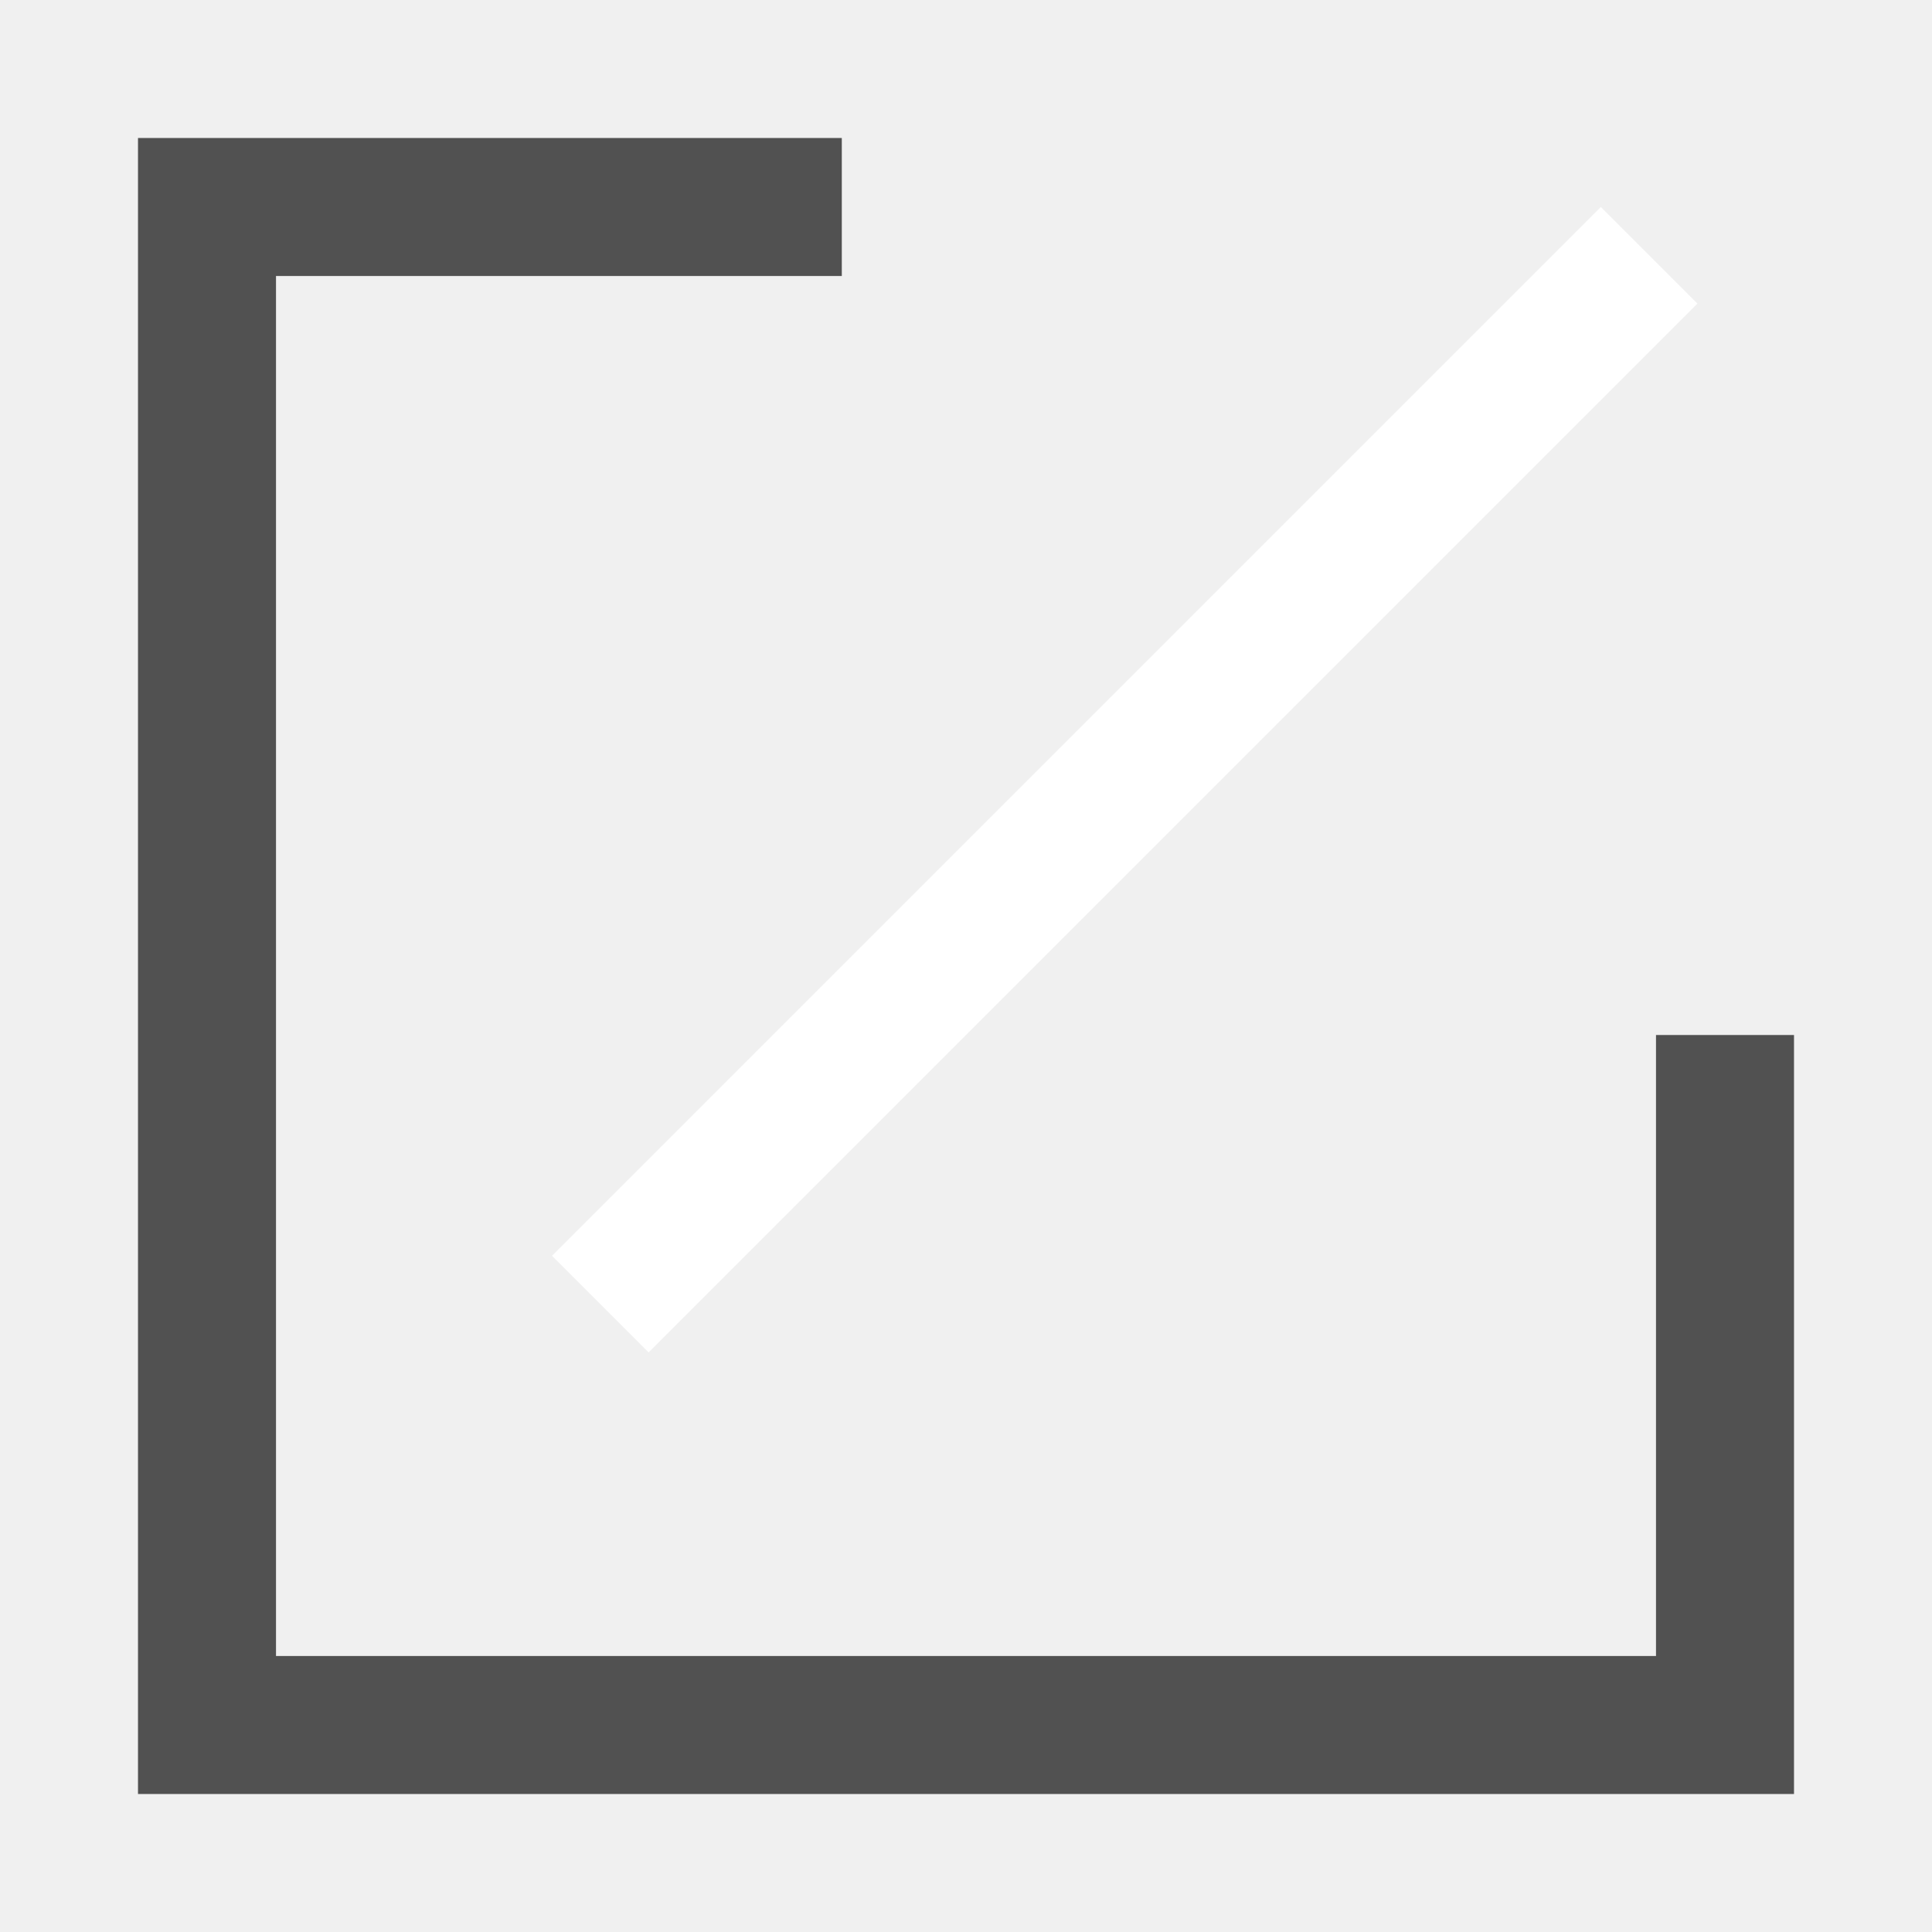
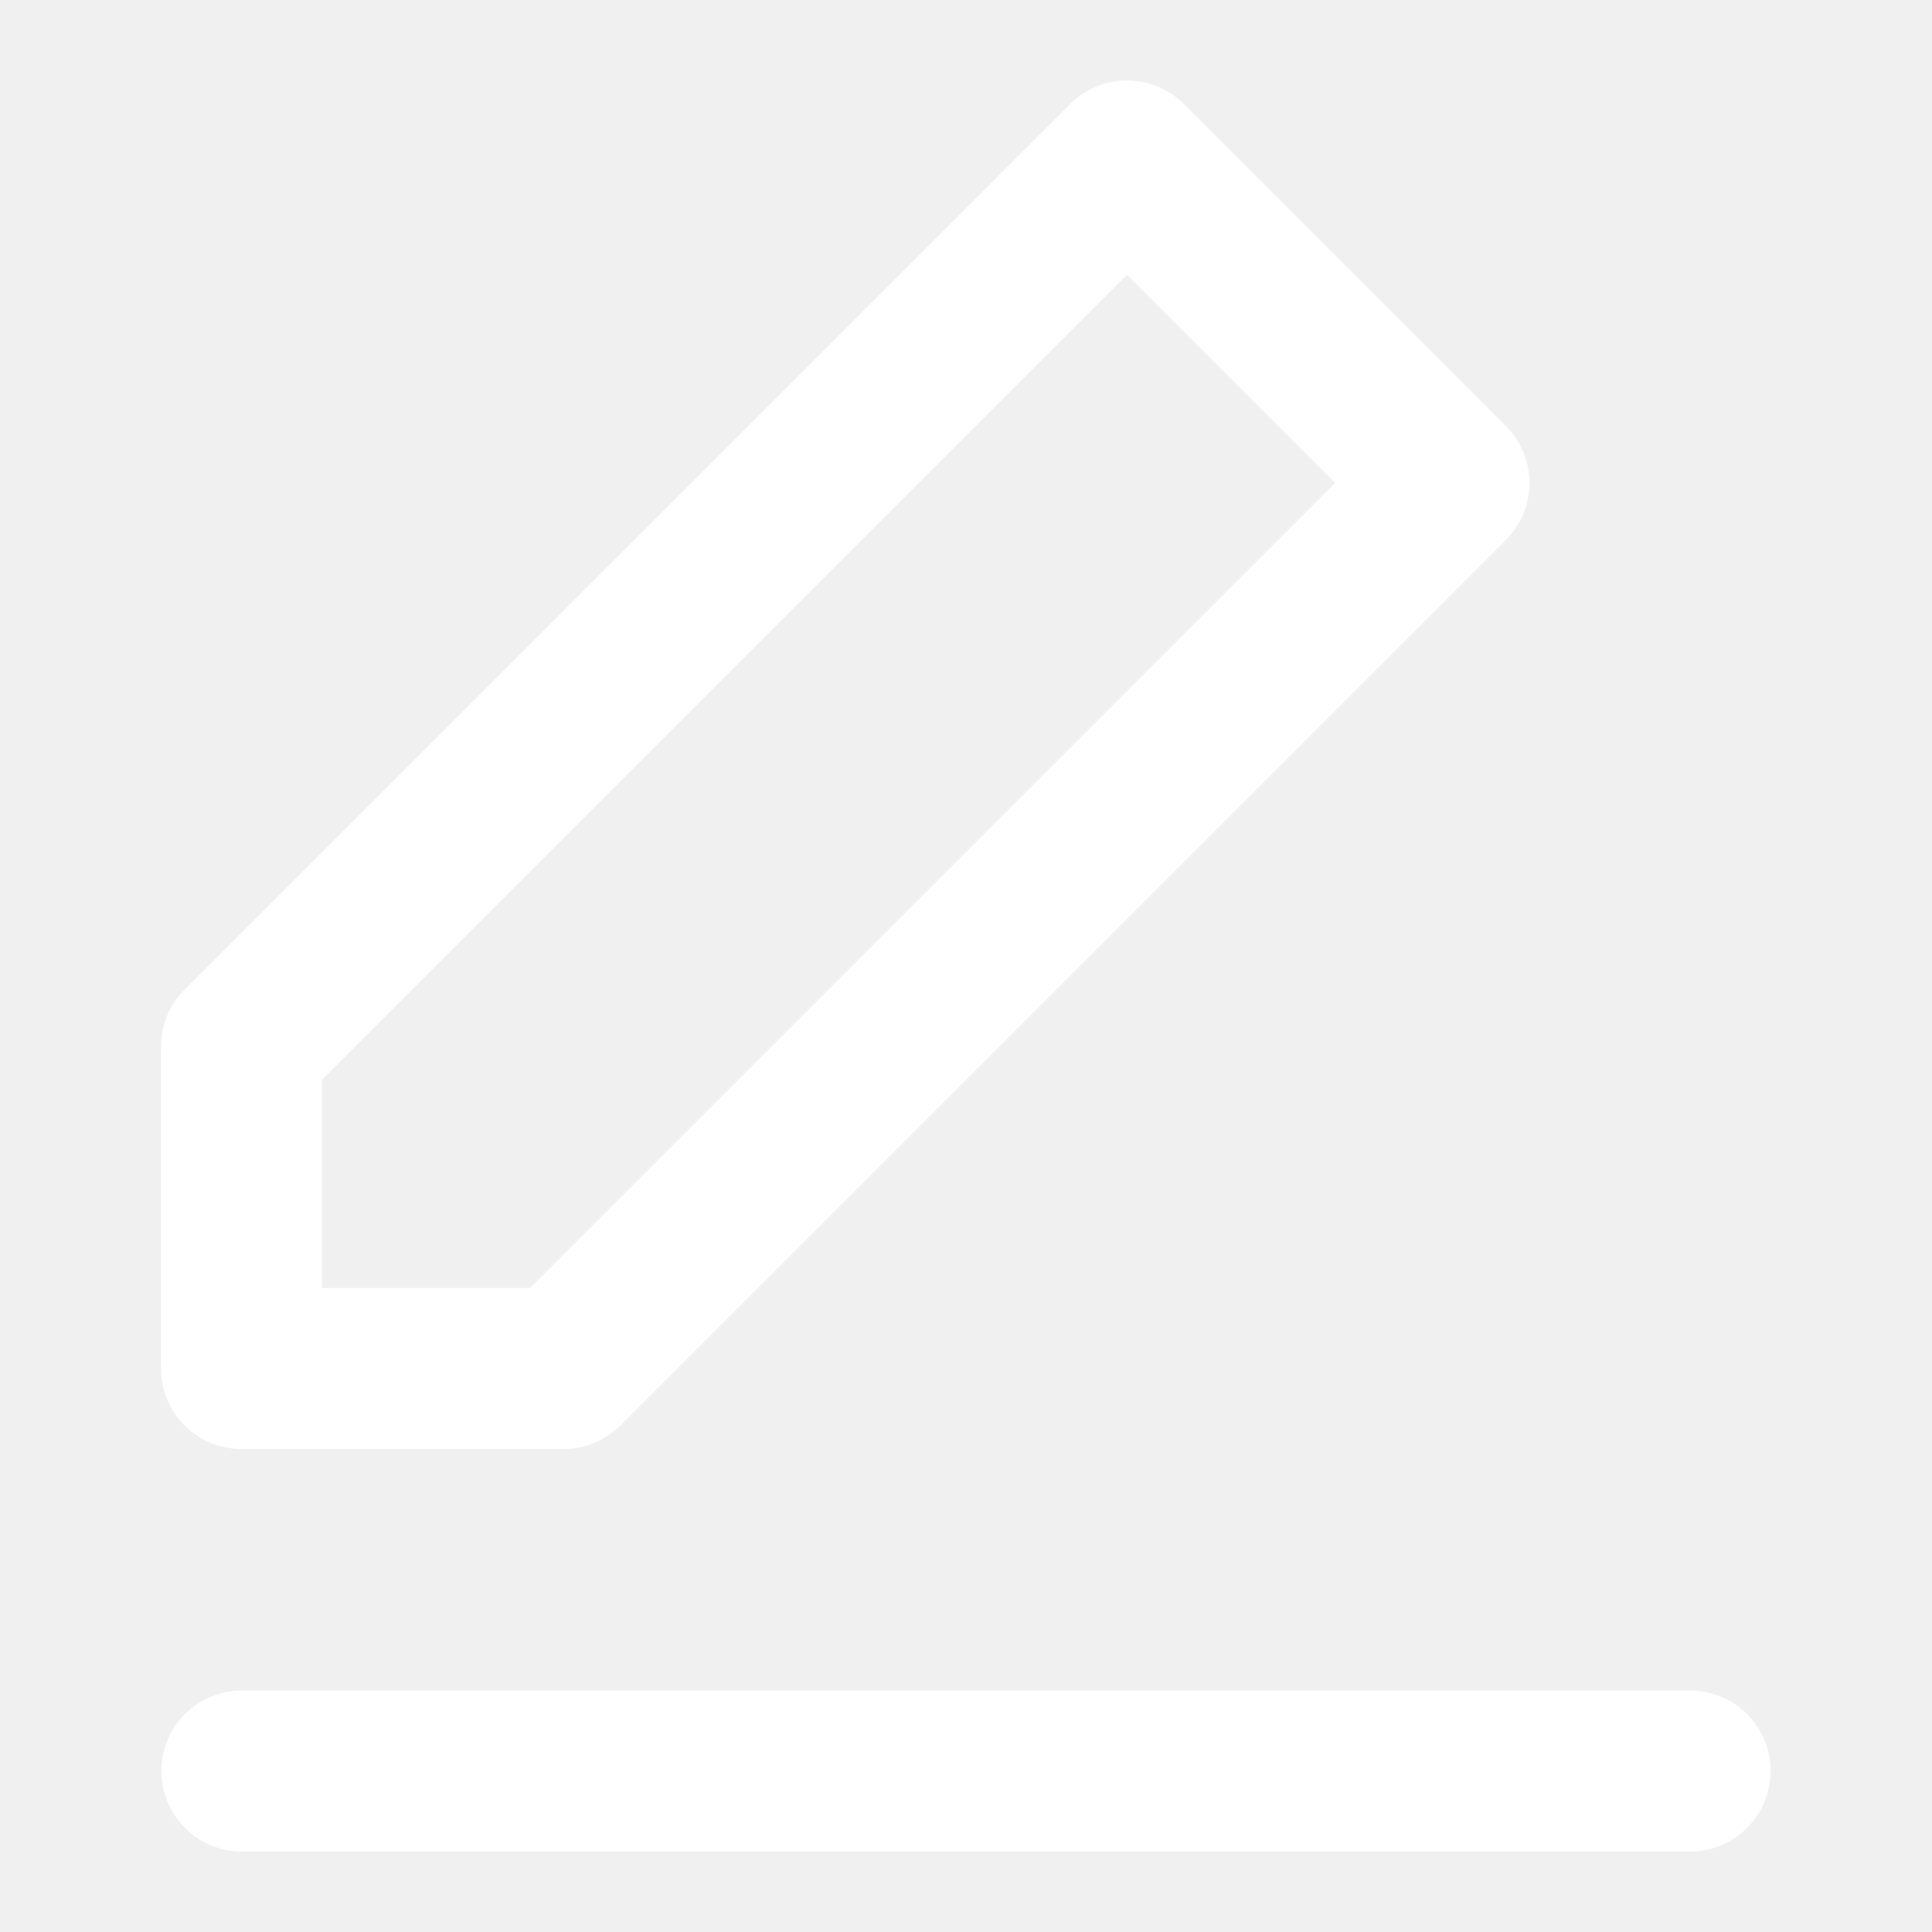
- <svg xmlns="http://www.w3.org/2000/svg" t="1632755670575" class="icon" viewBox="0 0 1024 1024" version="1.1" p-id="2106" width="200" height="200">
-   <path d="M950.857 950.857H73.143V73.143h373.029v73.143H146.286v731.429h731.429V548.571h73.143z" fill="#515151" p-id="2107" />
-   <path d="M899.657 160.914l-51.2-51.2L292.571 665.6l51.2 51.2 555.886-555.886z" fill="#ffffff" p-id="2108" />
+ <svg xmlns="http://www.w3.org/2000/svg" t="1632794804240" class="icon" viewBox="0 0 1024 1024" version="1.1" p-id="2436" width="200" height="200">
+   <path d="M627.499 55.168l170.667 170.667a42.624 42.624 0 0 1 0 60.331l-469.333 469.333A42.539 42.539 0 0 1 298.667 768H128a42.667 42.667 0 0 1-42.667-42.667v-170.667c0-11.307 4.48-22.187 12.501-30.165l469.333-469.333a42.624 42.624 0 0 1 60.331 0zM896 896a42.667 42.667 0 0 1 0 85.333H128a42.667 42.667 0 0 1 0-85.333h768zM597.333 145.664l-426.667 426.667V682.667h110.336l426.667-426.667L597.333 145.664z" p-id="2437" fill="#ffffff" />
</svg>
